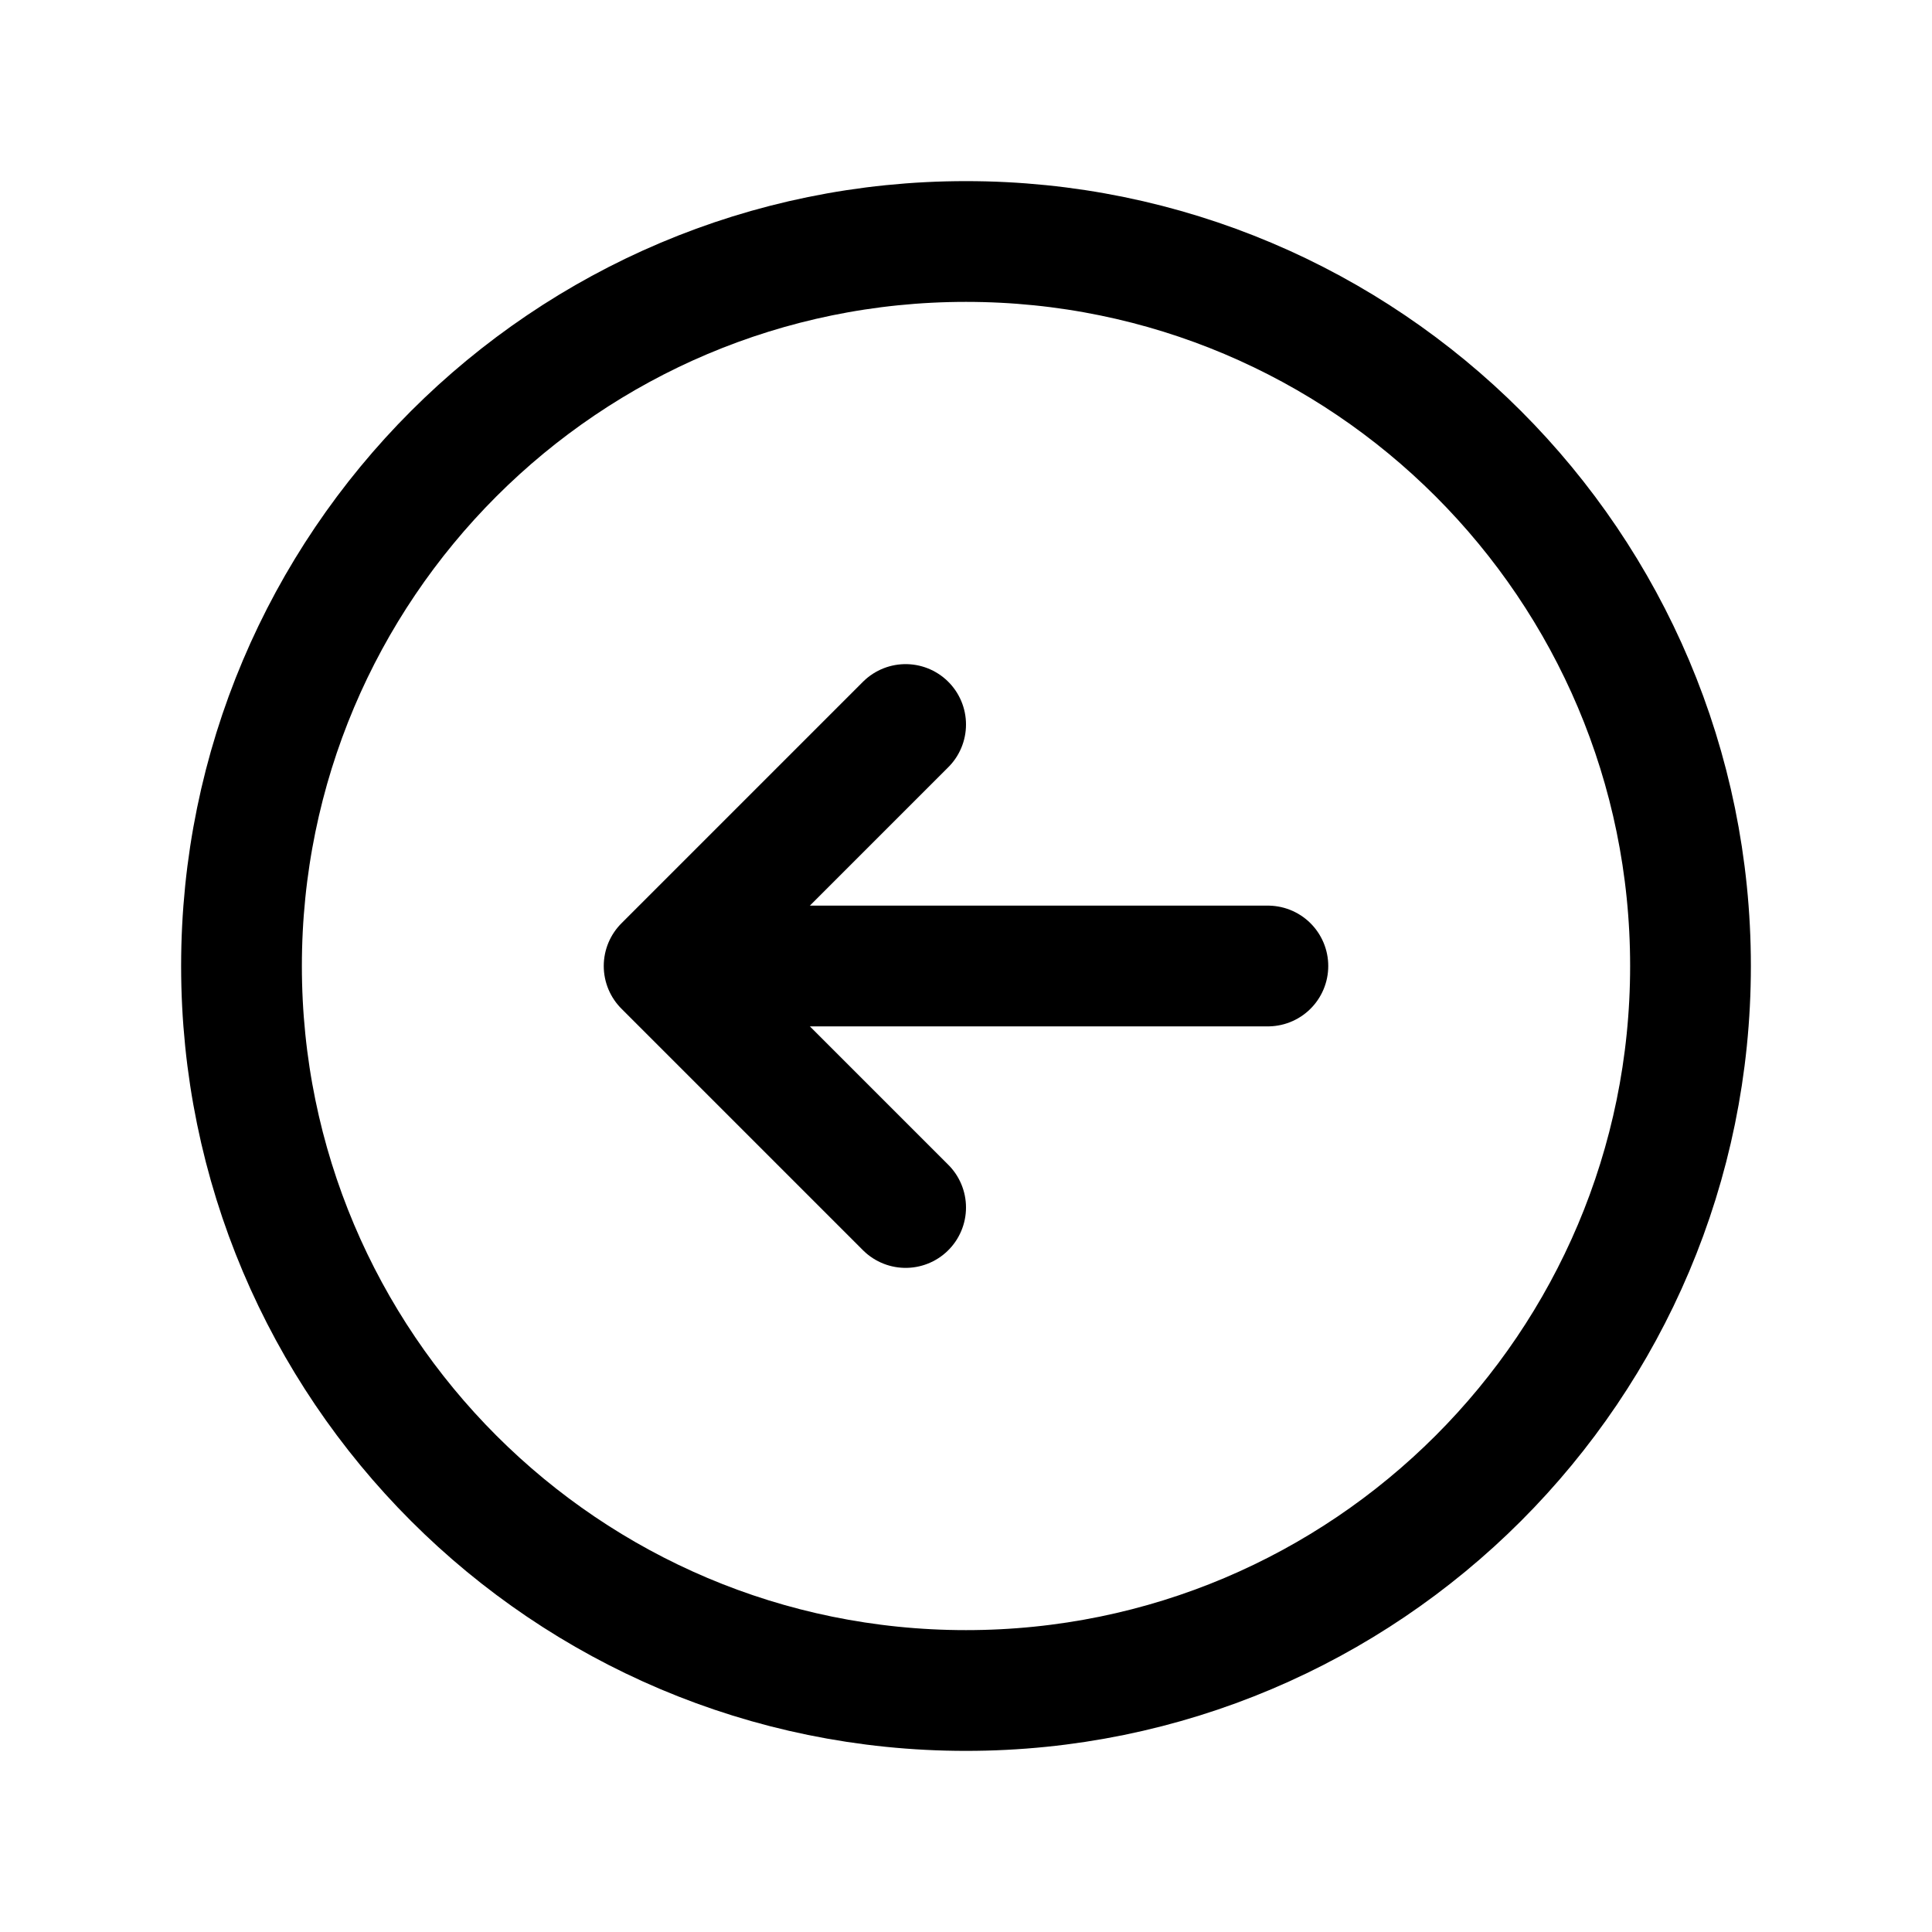
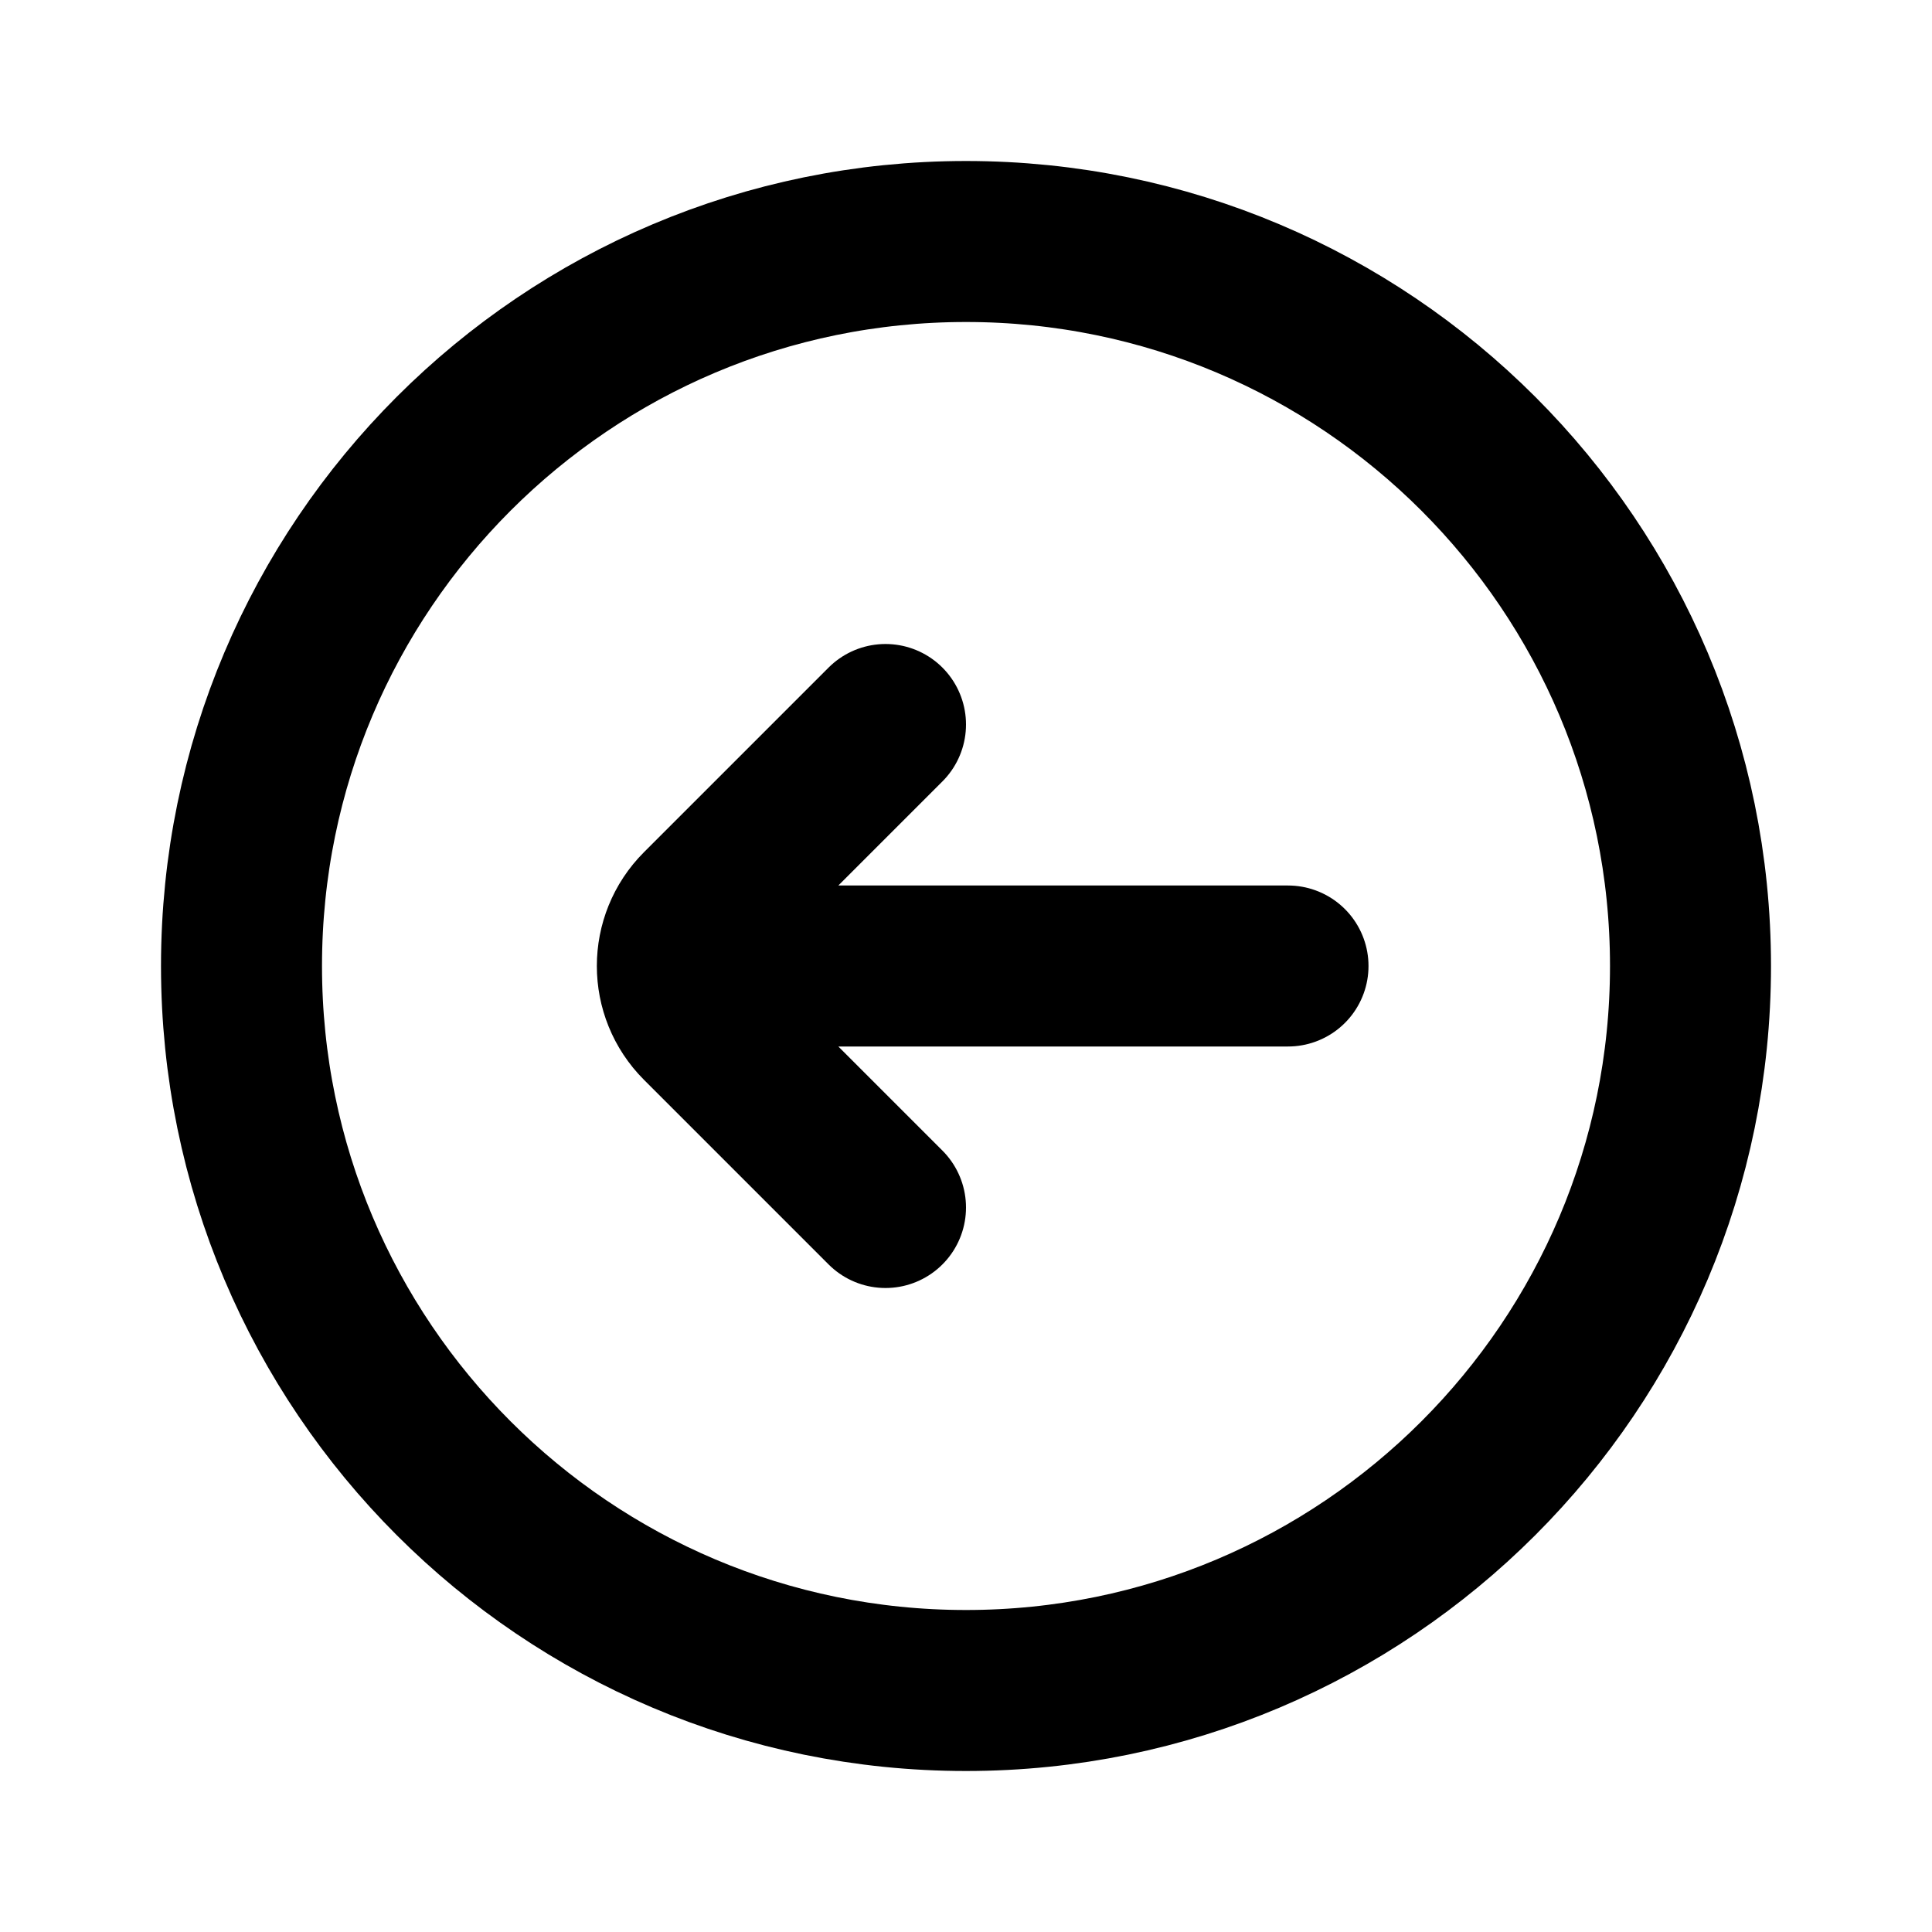
- <svg xmlns="http://www.w3.org/2000/svg" fill="none" viewBox="0 0 24 24" stroke-width="1.5" stroke="currentColor" aria-hidden="true">
-   <path stroke-linecap="round" stroke-linejoin="round" d="M11.25 9l-3 3m0 0l3 3m-3-3h7.5M21 12a9 9 0 11-18 0 9 9 0 0118 0z" />
+ <svg xmlns="http://www.w3.org/2000/svg" width="24" height="24" fill="none" viewBox="0 0 24 24">
+   <path stroke="currentColor" stroke-linecap="round" stroke-linejoin="round" stroke-width="2" d="M16 12H8.75M11 15l-2.293-2.293a1 1 0 0 1 0-1.414L11 9m-8 3a9 9 0 1 1 18 0 9 9 0 0 1-18 0Z" />
</svg>
